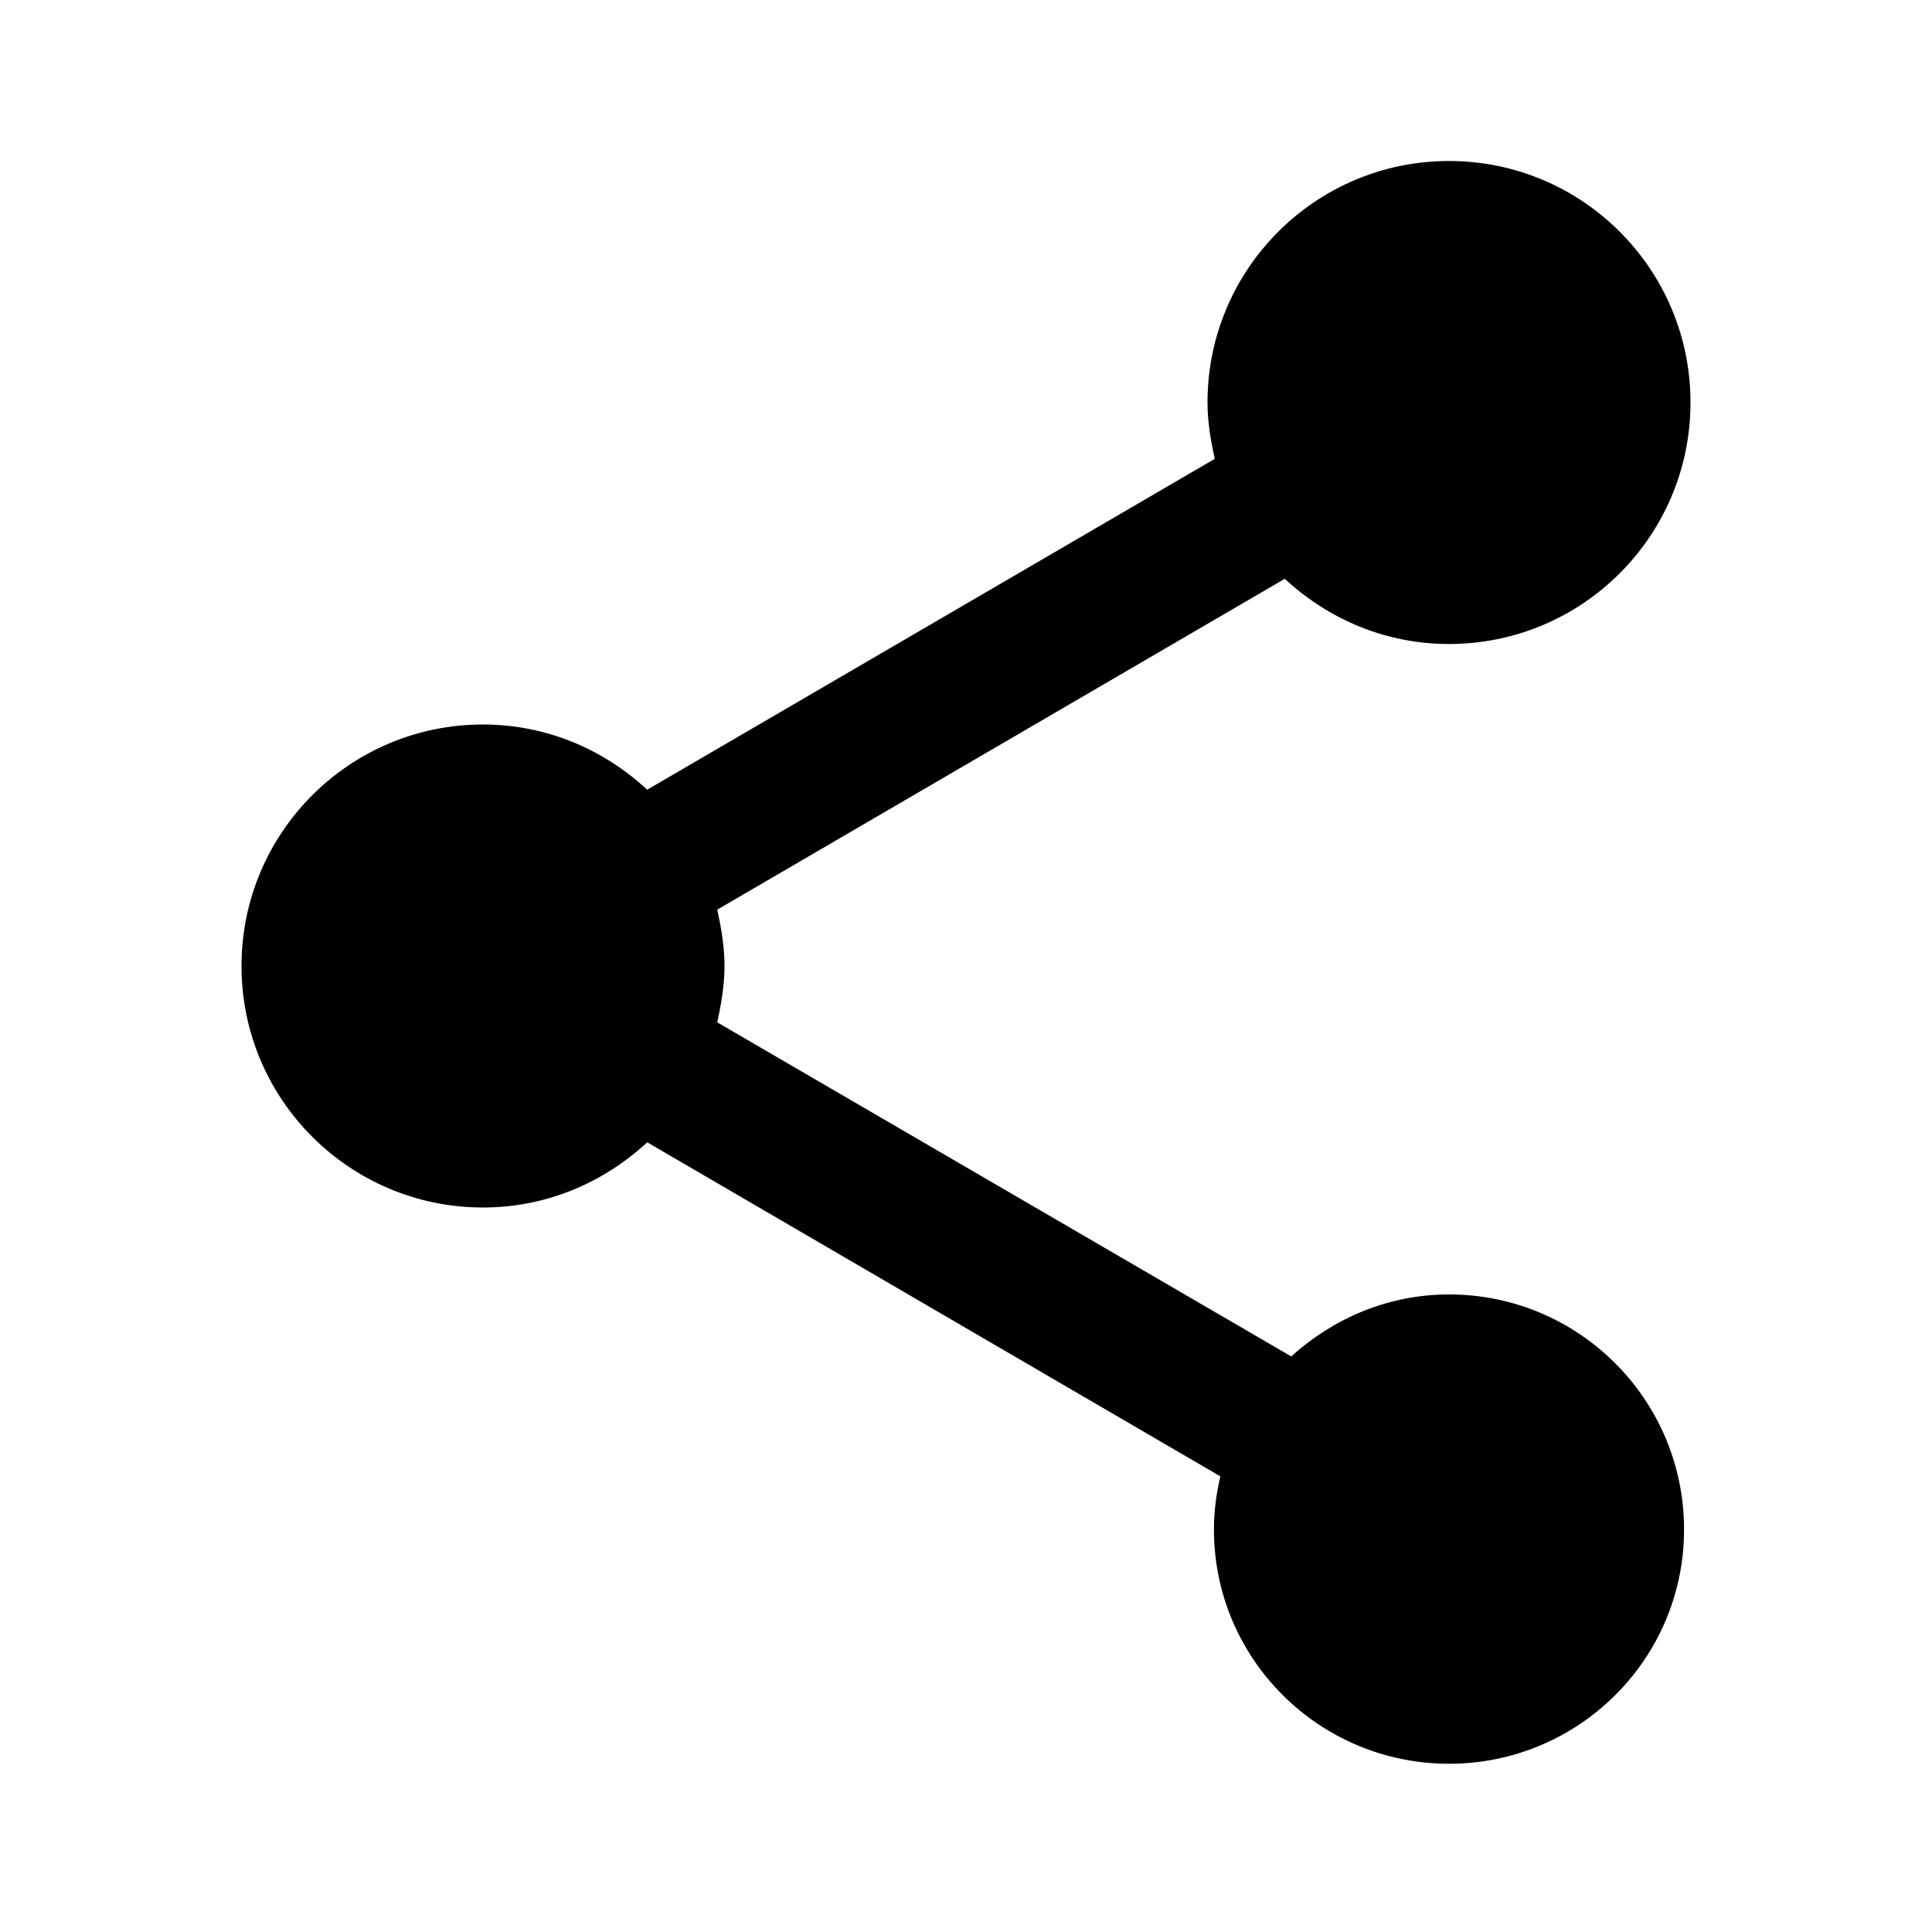
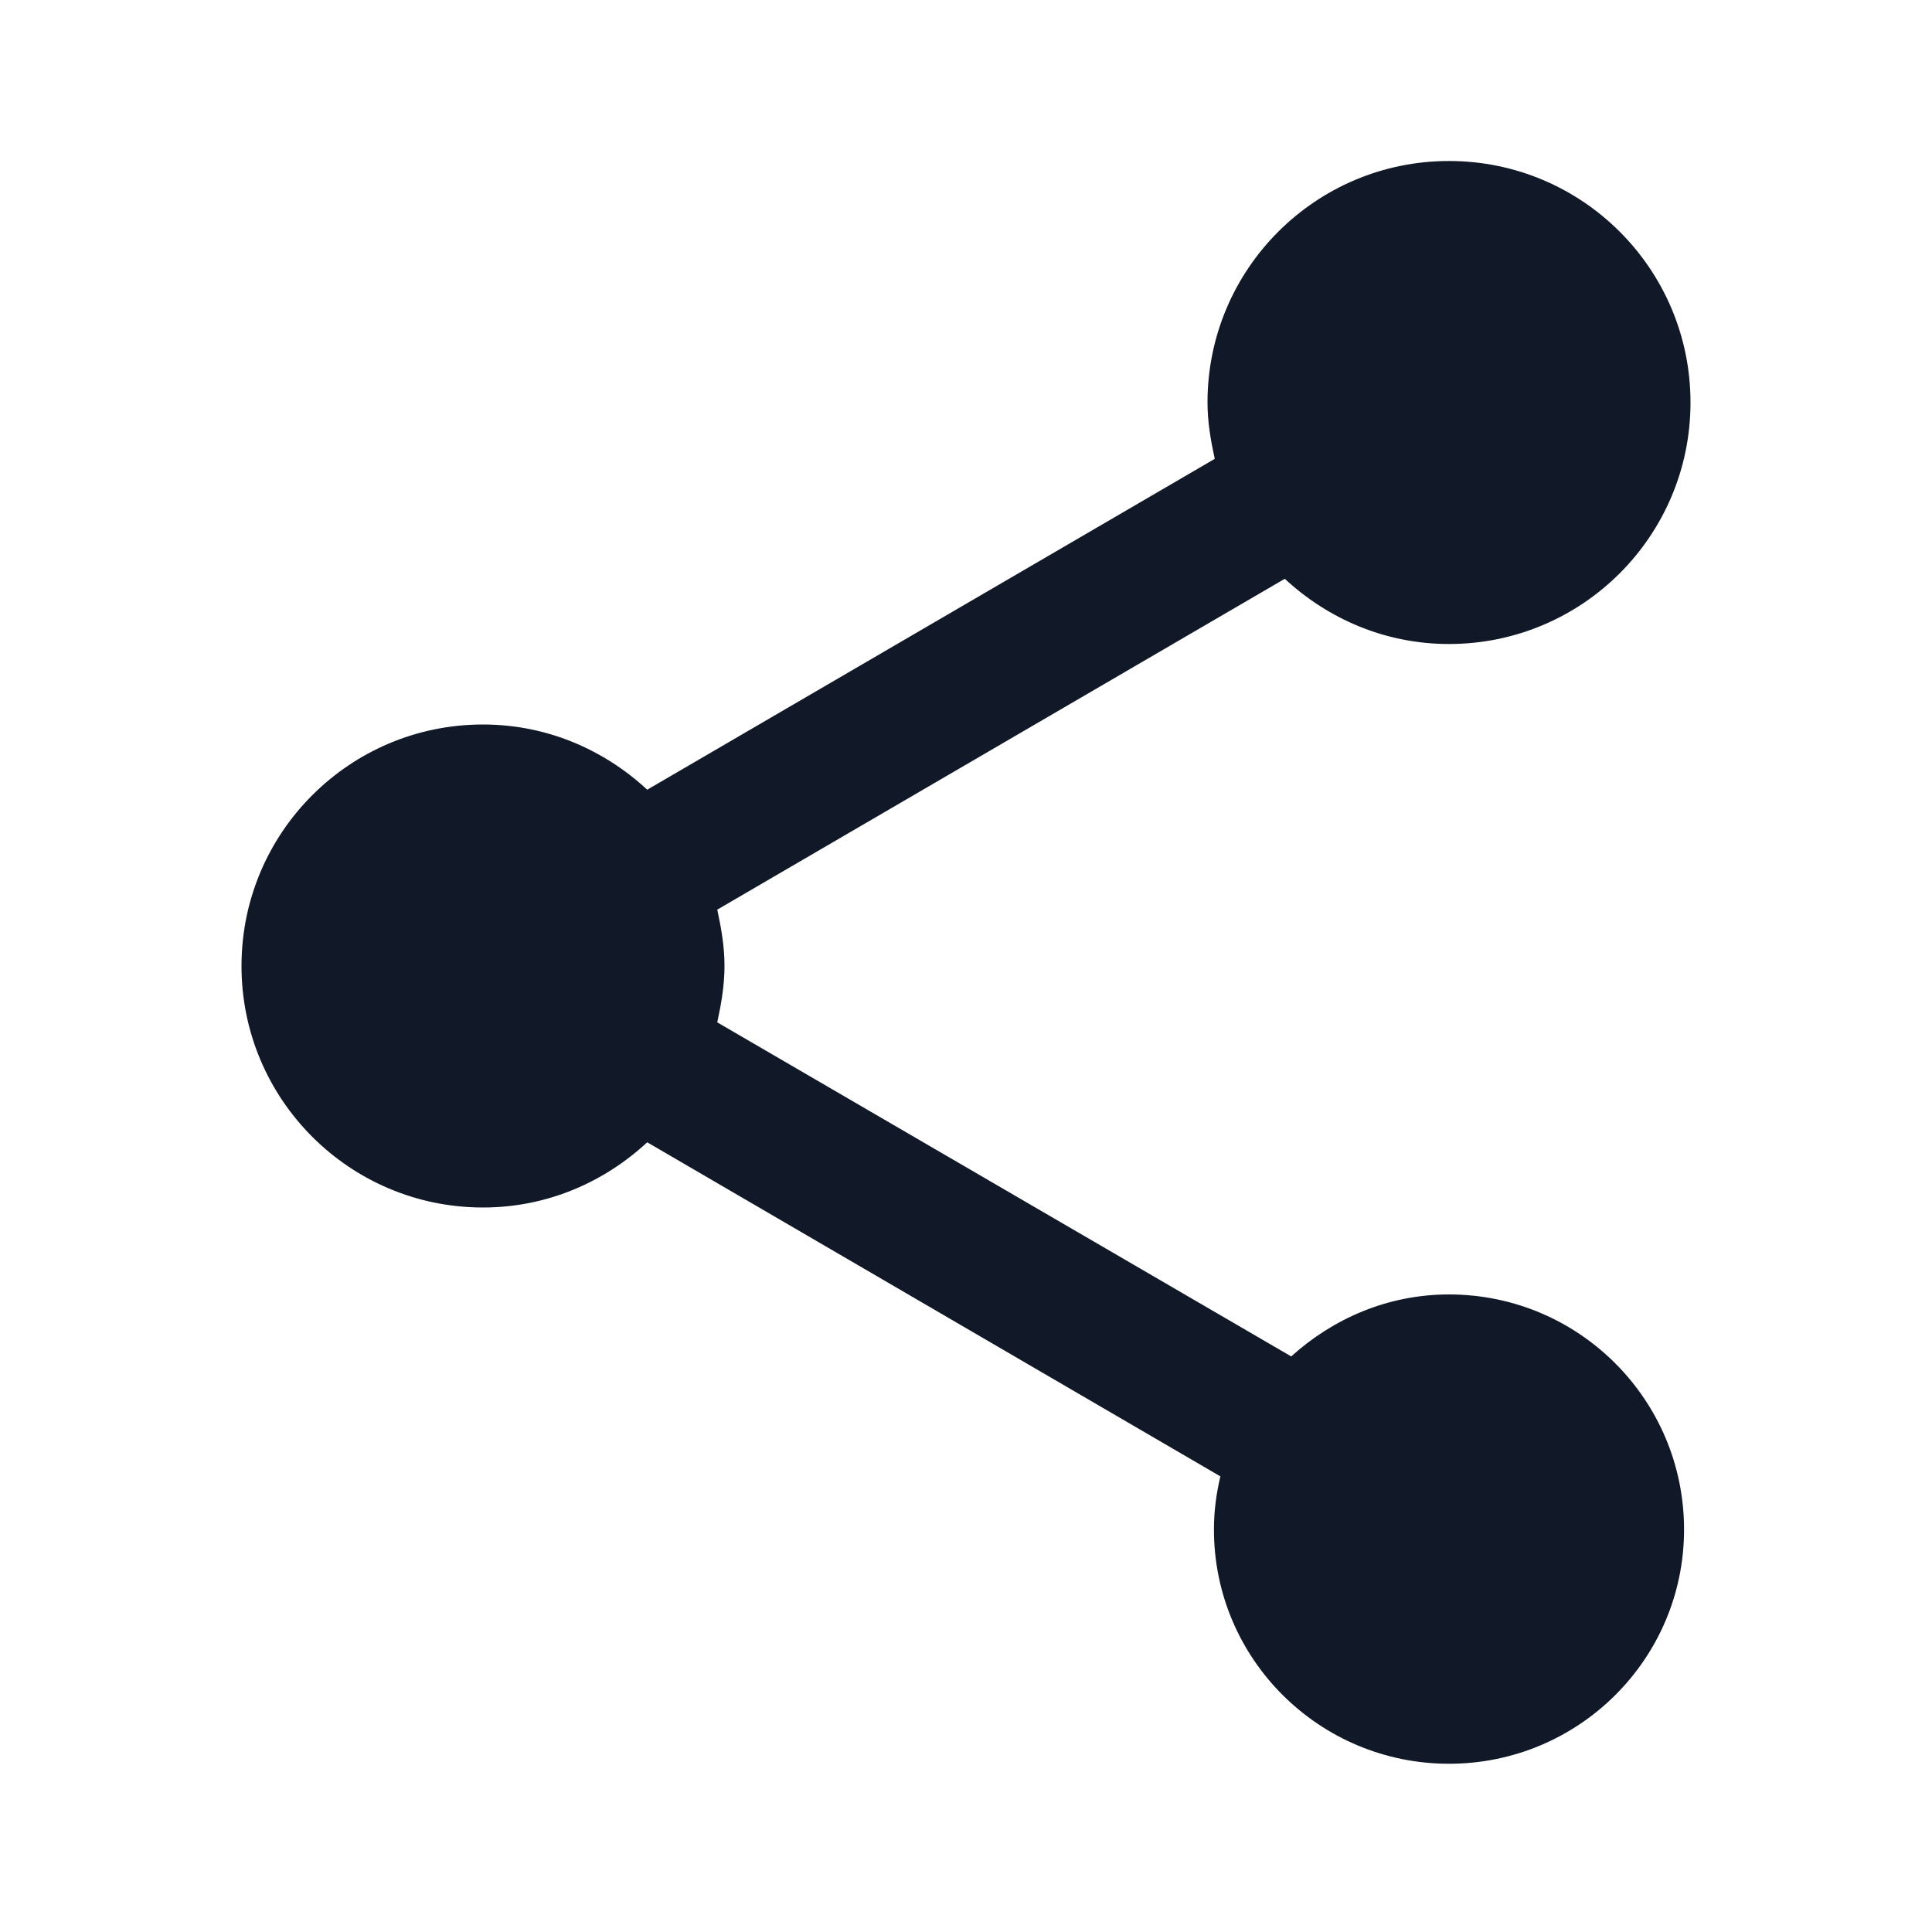
<svg xmlns="http://www.w3.org/2000/svg" viewBox="0 0 24 24">
-   <path d="M18,16.08C17.24,16.08 16.56,16.38 16.04,16.85L8.91,12.7C8.96,12.47 9,12.24 9,12C9,11.76 8.96,11.53 8.91,11.3L15.96,7.19C16.5,7.69 17.21,8 18,8A3,3 0 0,0 21,5A3,3 0 0,0 18,2A3,3 0 0,0 15,5C15,5.24 15.04,5.47 15.09,5.7L8.04,9.81C7.5,9.31 6.79,9 6,9A3,3 0 0,0 3,12A3,3 0 0,0 6,15C6.79,15 7.5,14.69 8.04,14.19L15.16,18.34C15.11,18.55 15.08,18.77 15.08,19C15.08,20.61 16.39,21.91 18,21.91C19.61,21.91 20.92,20.61 20.92,19A2.92,2.92 0 0,0 18,16.08Z" />
+   <path d="M18,16.08C17.24,16.08 16.56,16.38 16.04,16.85L8.91,12.7C8.96,12.47 9,12.24 9,12C9,11.76 8.96,11.53 8.91,11.3L15.96,7.19C16.5,7.69 17.21,8 18,8A3,3 0 0,0 21,5A3,3 0 0,0 18,2A3,3 0 0,0 15,5C15,5.24 15.04,5.47 15.09,5.7L8.04,9.81C7.5,9.31 6.79,9 6,9A3,3 0 0,0 3,12A3,3 0 0,0 6,15C6.79,15 7.5,14.69 8.04,14.19L15.16,18.34C15.11,18.55 15.08,18.77 15.08,19C15.08,20.61 16.39,21.91 18,21.91C19.61,21.91 20.92,20.61 20.92,19A2.92,2.92 0 0,0 18,16.08Z" fill="#111827" />
</svg>
